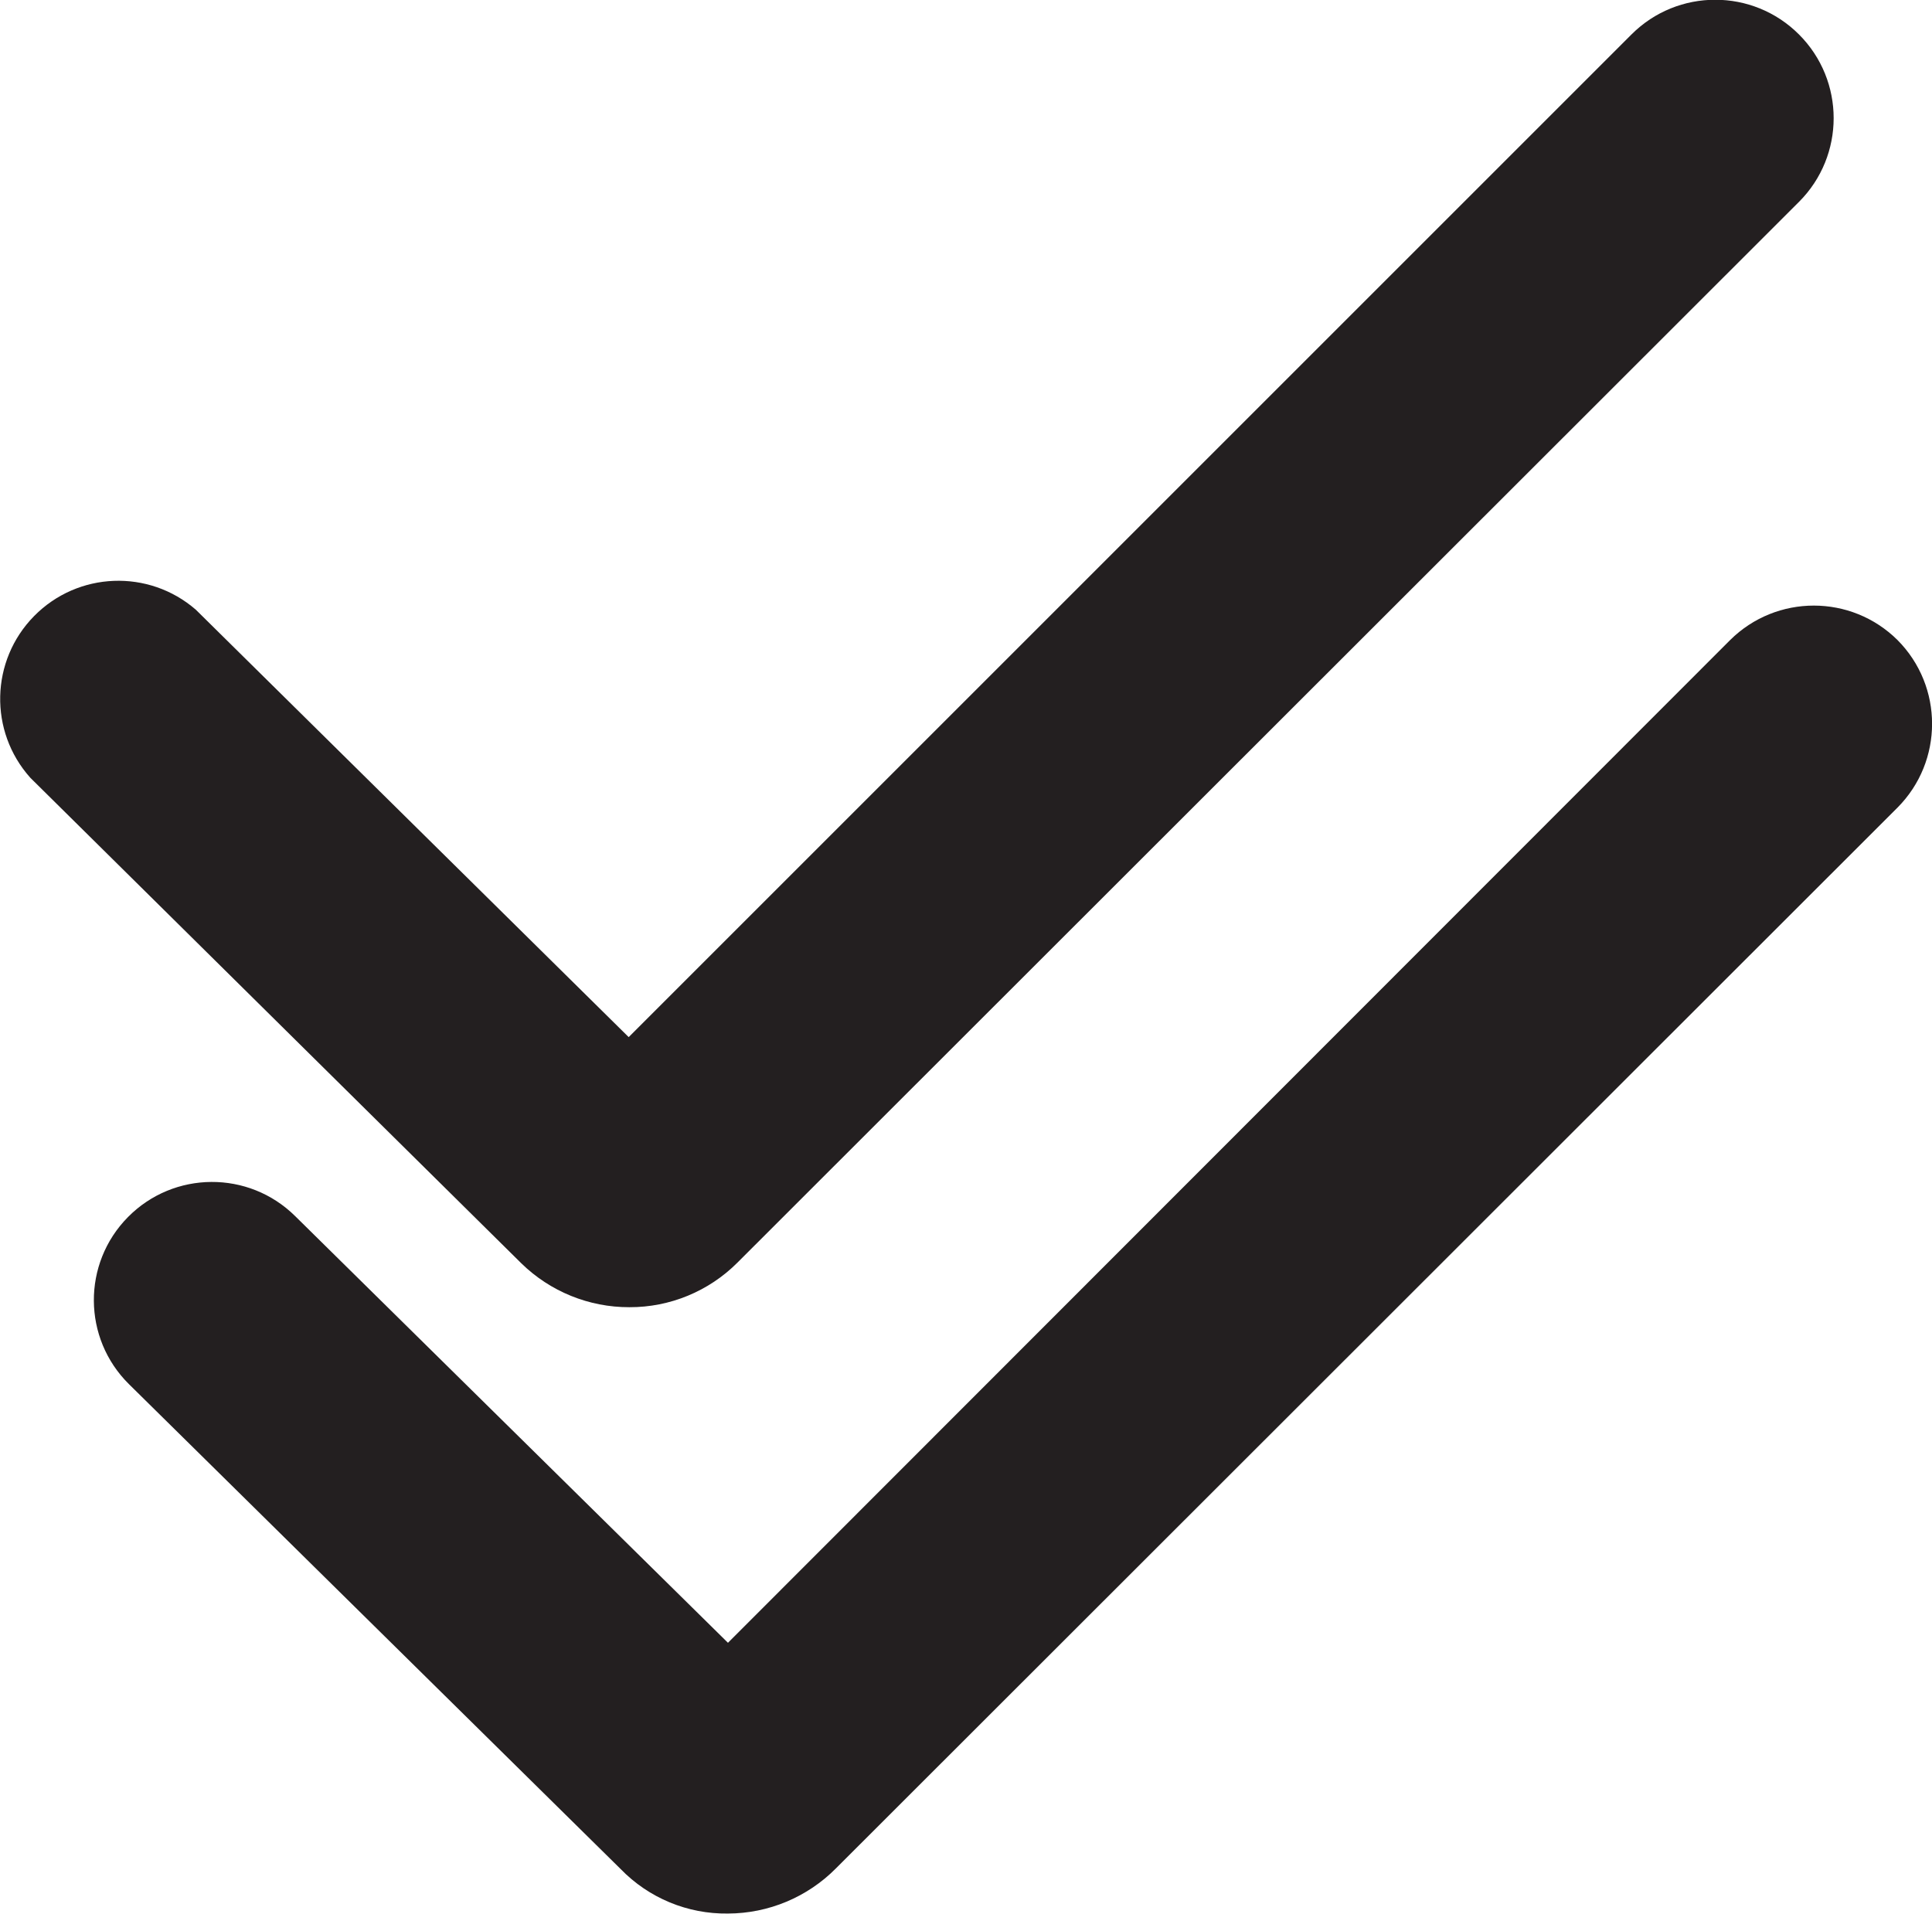
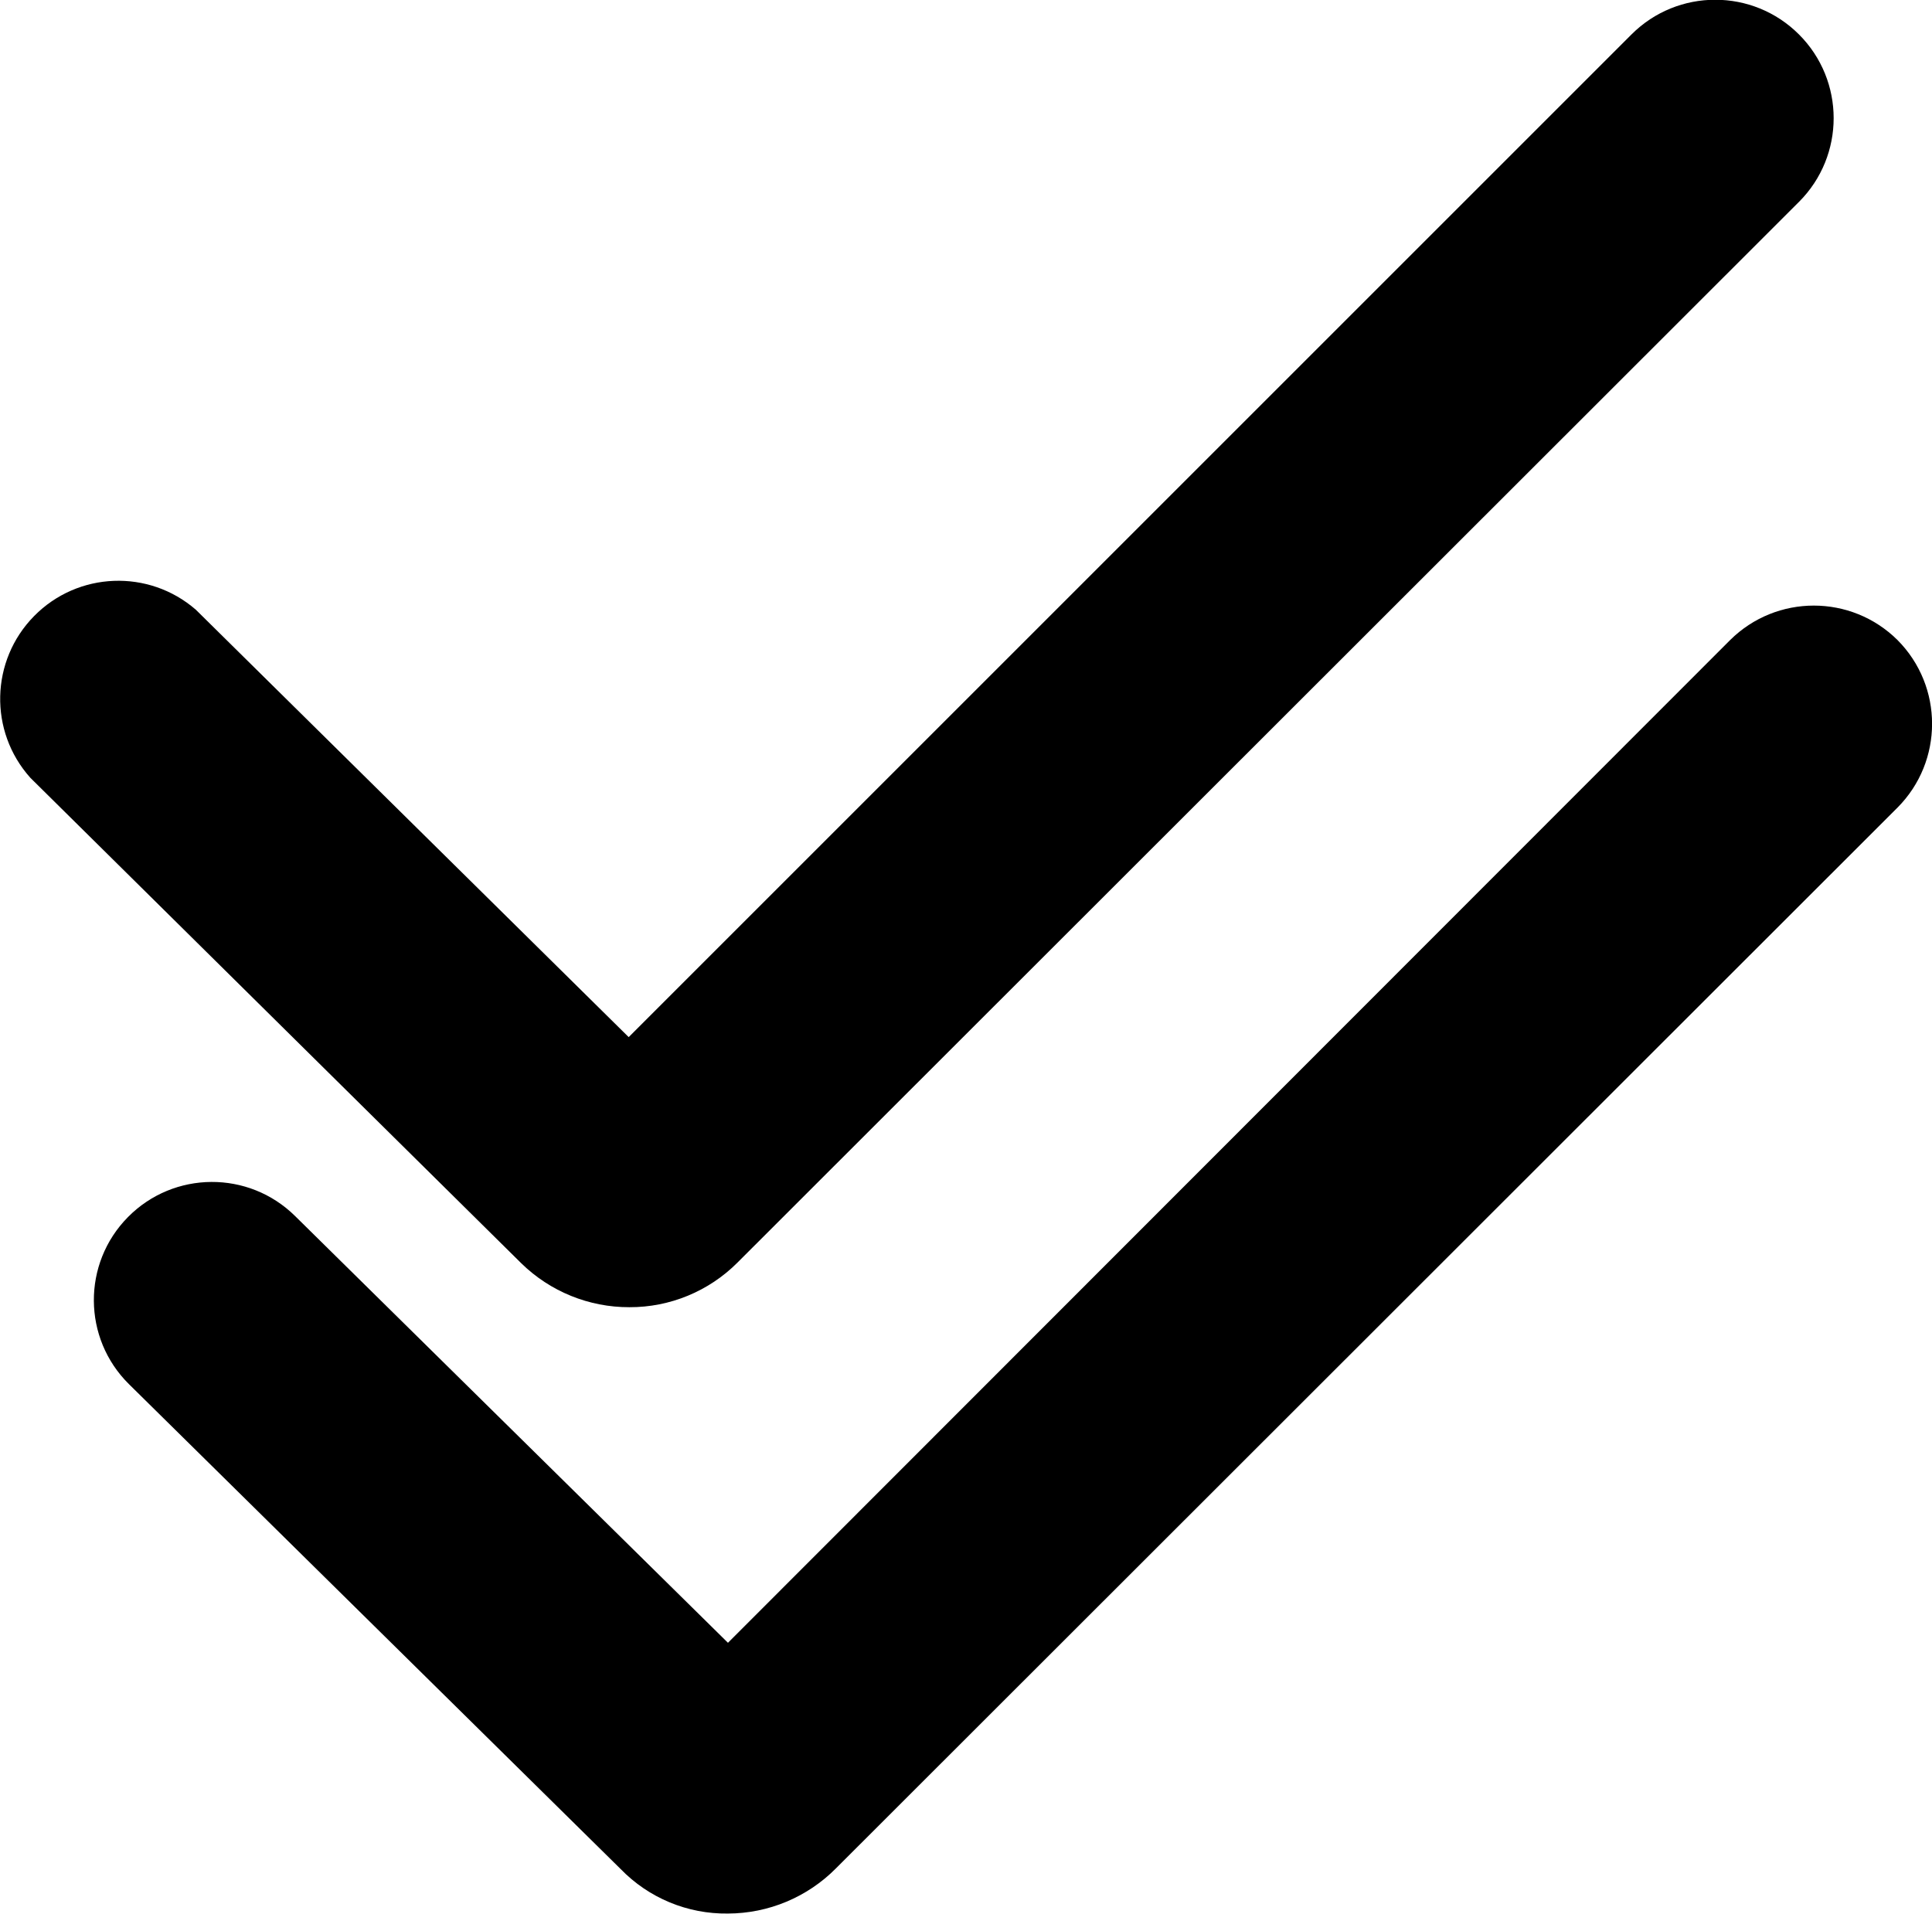
<svg xmlns="http://www.w3.org/2000/svg" width="286.1" height="283.4" viewBox="0 0 286.1 283.4">
-   <defs>
-     <style>.cls-1{fill:#231f20;}</style>
-   </defs>
  <g id="Layer_2" data-name="Layer 2">
    <g id="Layer_2-2" data-name="Layer 2">
      <path class="cls-1" d="M93.2,193.6a22.5,22.5,0,0,0,16-6.6L266.4,29.9A17.5,17.5,0,1,0,241.6,5.1L93.1,153.6,29,90.3A17.5,17.5,0,0,0,4.5,115.2l72.7,71.9A22.8,22.8,0,0,0,93.2,193.6Z" />
      <path class="cls-1" d="M281,94.8a17.6,17.6,0,0,0-24.8,0L107.8,243.3,43.7,180.1A17.5,17.5,0,1,0,19.1,205l72.8,71.8a21.7,21.7,0,0,0,15.9,6.6,22.6,22.6,0,0,0,16-6.7L281,119.6A17.6,17.6,0,0,0,281,94.8Z" />
    </g>
  </g>
</svg>
